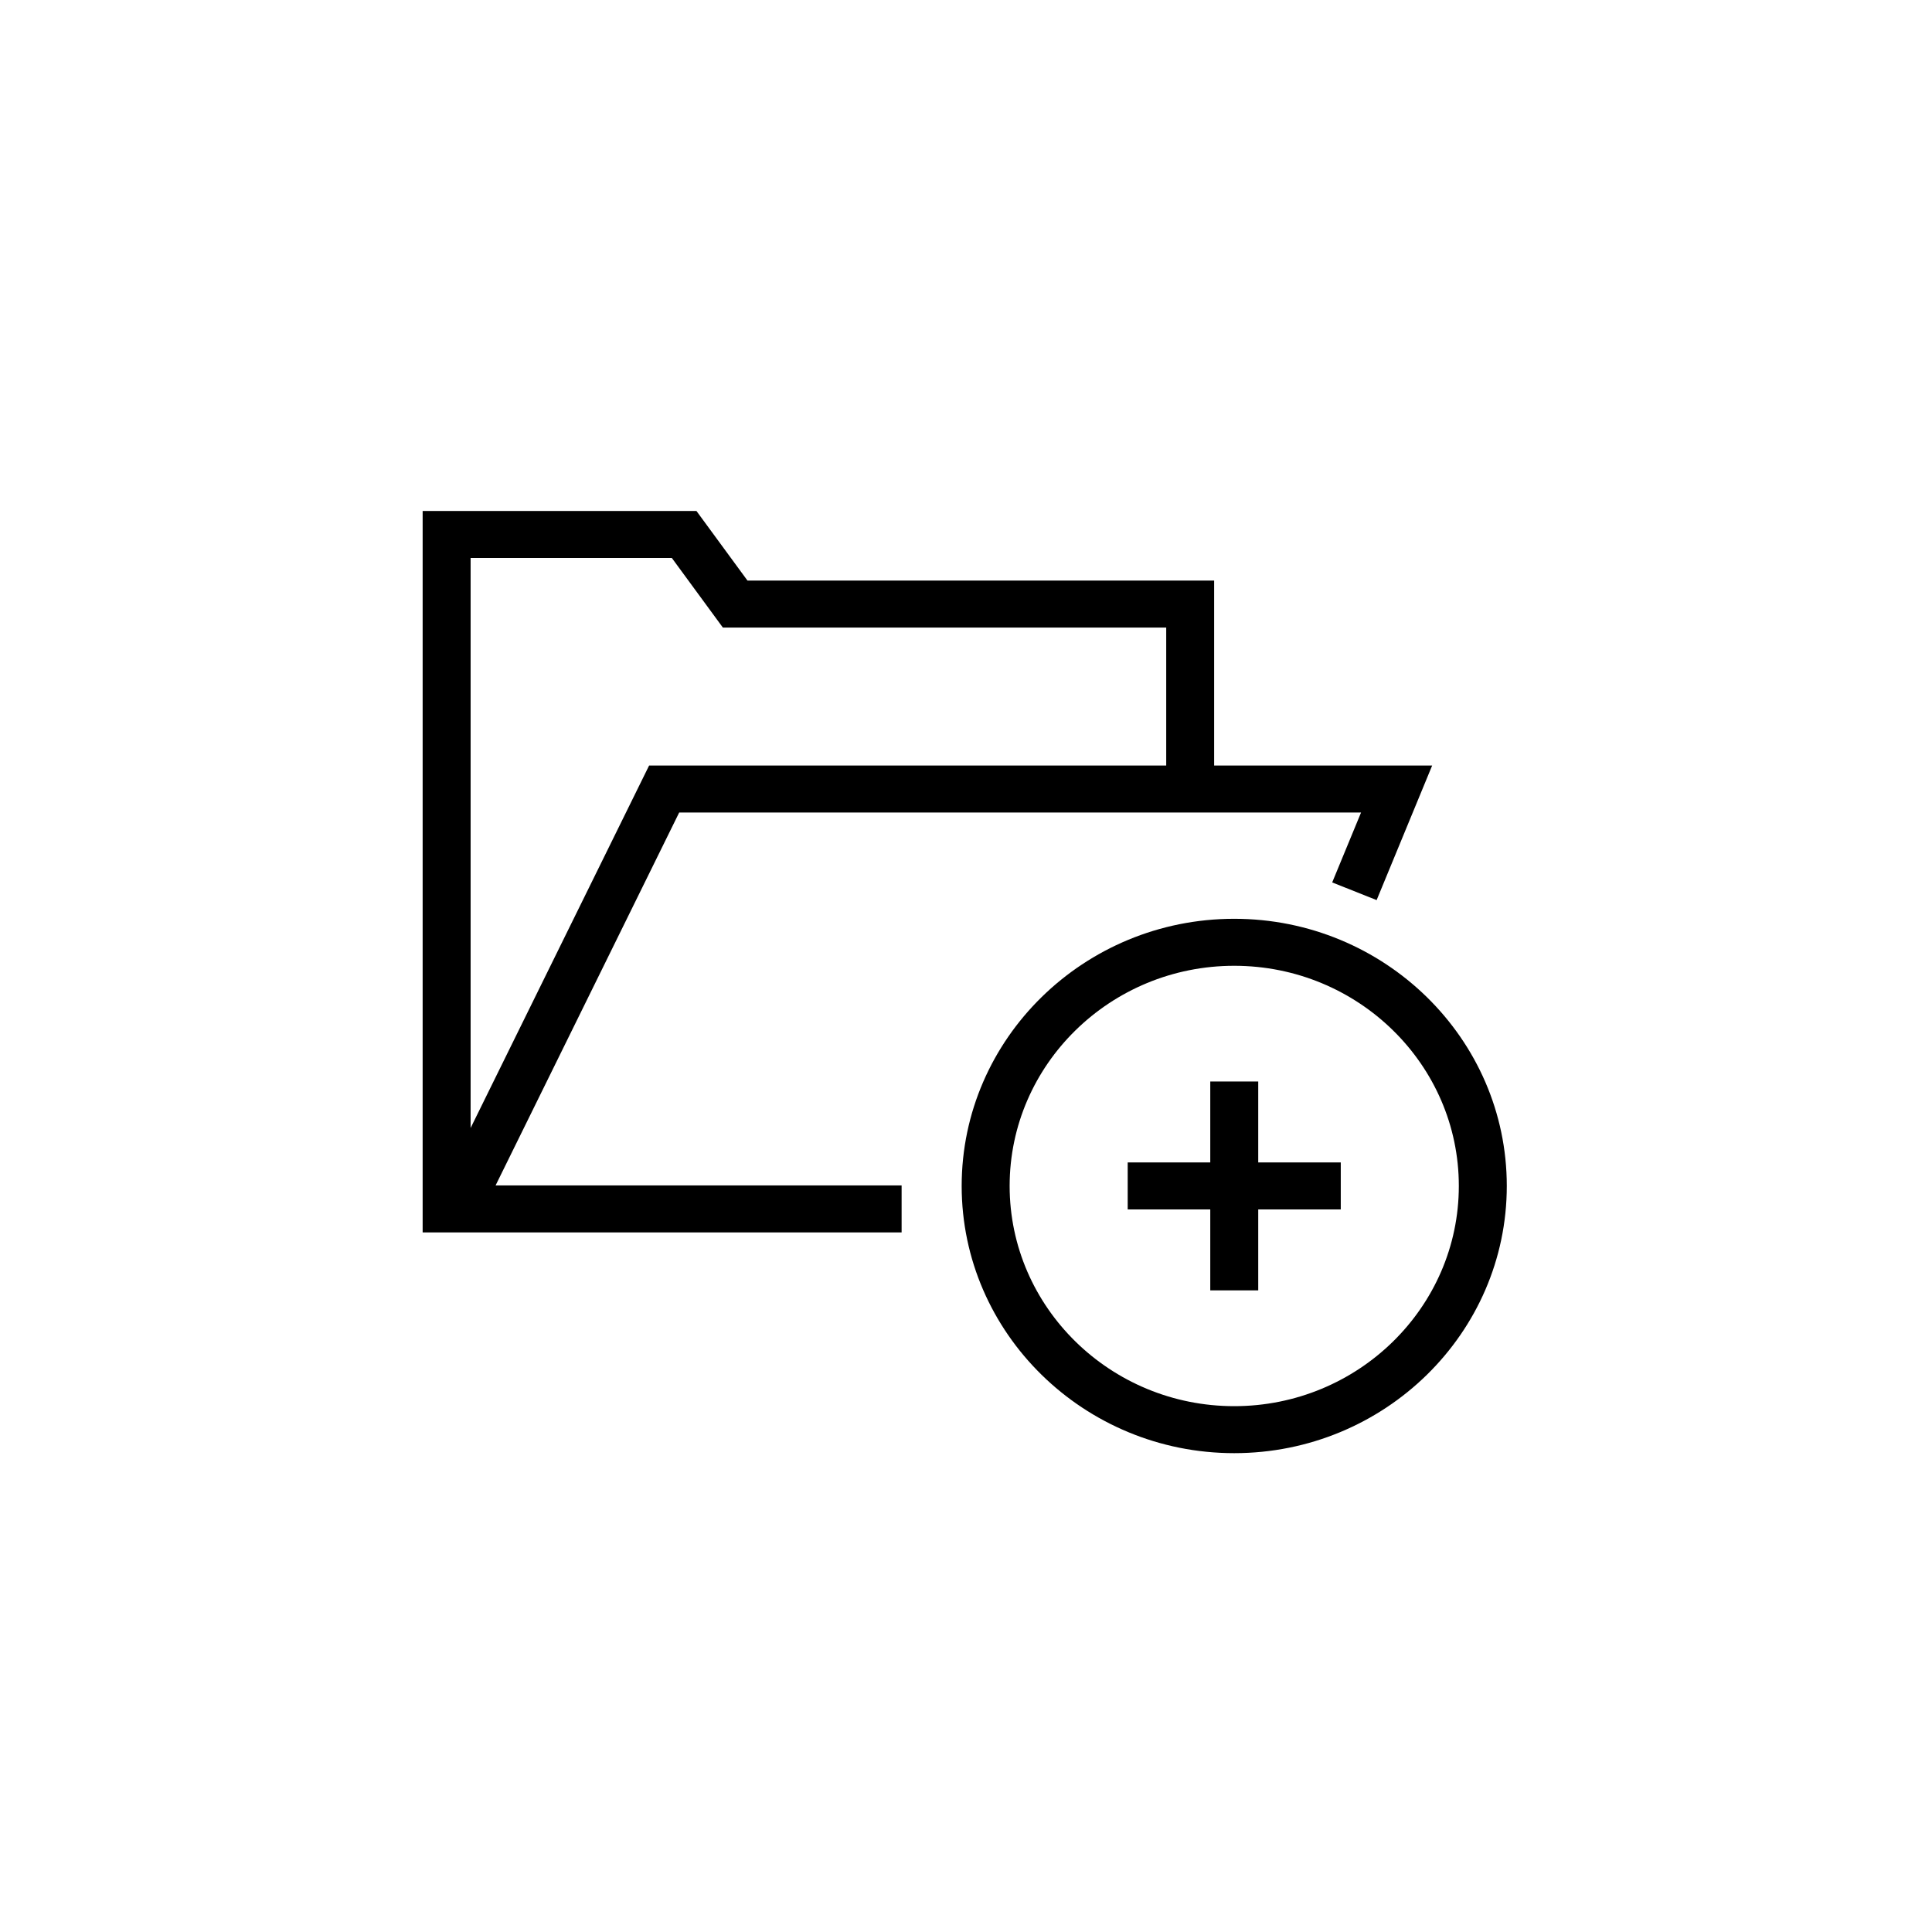
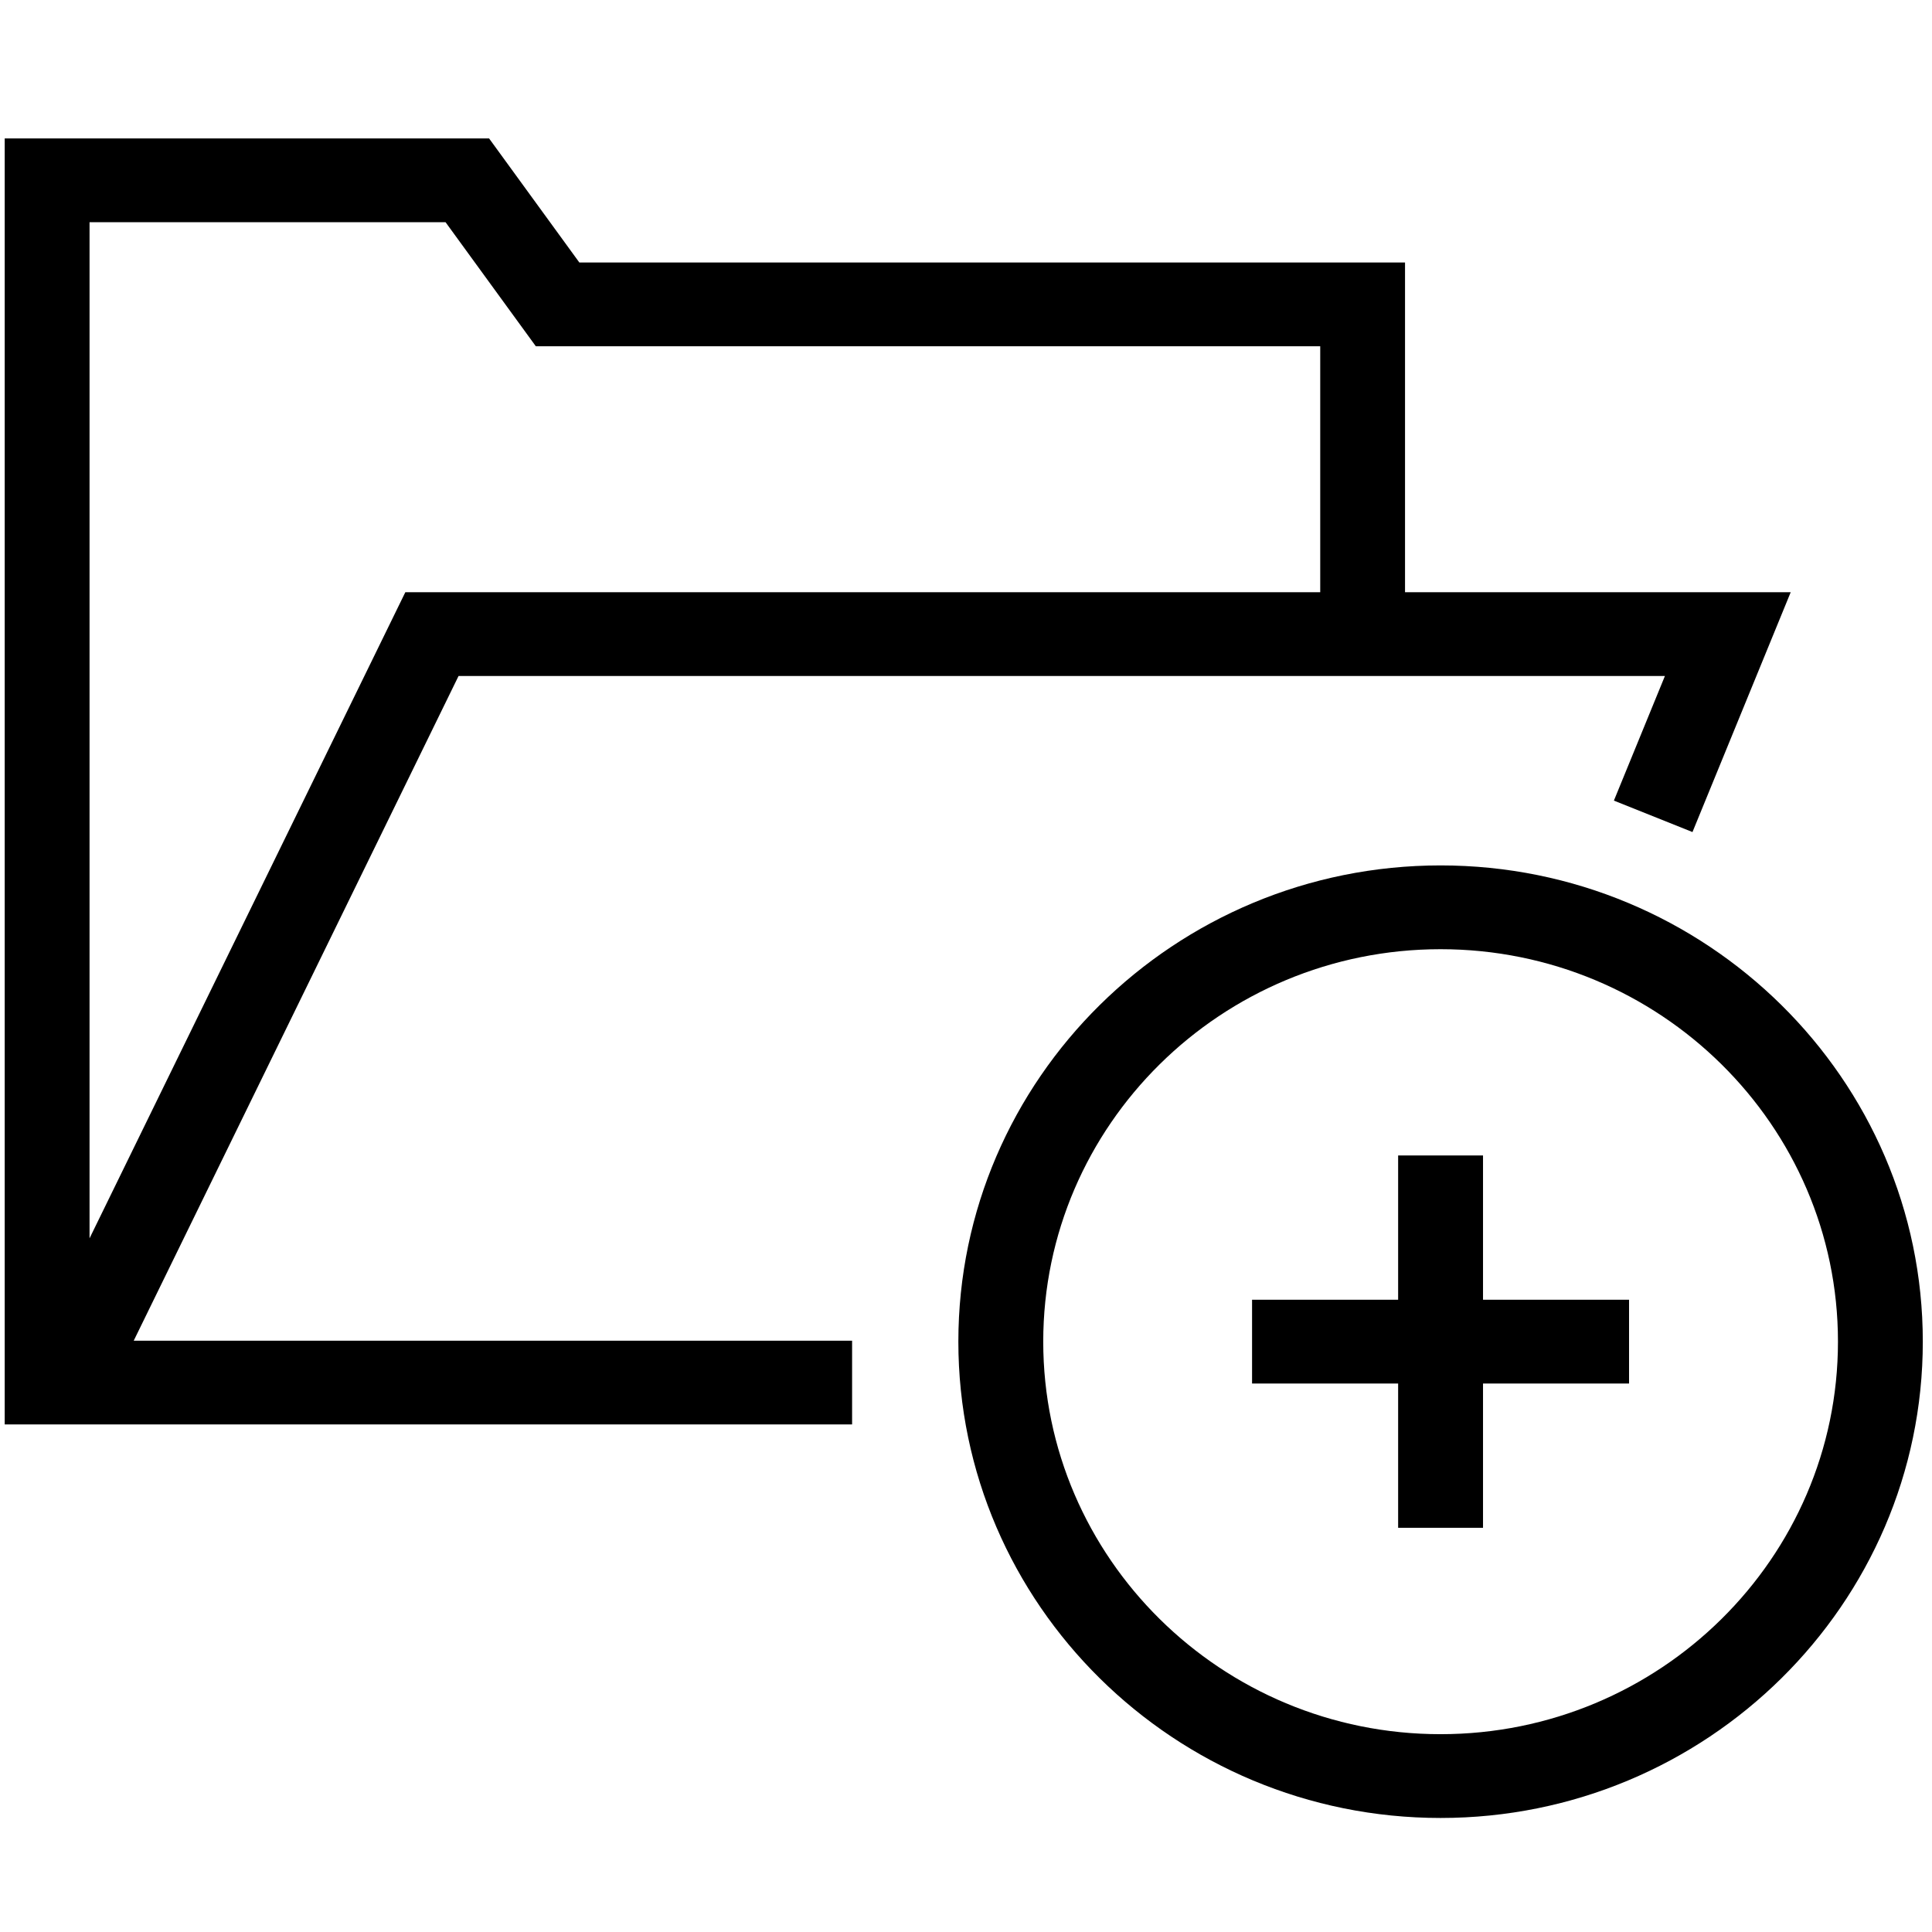
<svg xmlns="http://www.w3.org/2000/svg" width="46px" height="46px" viewBox="0 0 46 46" version="1.1">
  <defs />
  <g id="Page-1" stroke="none" stroke-width="1" fill="none" fill-rule="evenodd">
    <g id="create-folder" fill="#000000">
-       <g id="Imported-Layers" transform="translate(10, 12)">
-         <path d="M19.386,9.876 C15.809,9.876 12.897,12.729 12.897,16.237 C12.897,19.745 15.809,22.599 19.386,22.599 C22.965,22.599 25.876,19.745 25.876,16.237 C25.876,12.729 22.965,9.876 19.386,9.876 L19.386,9.876 Z M19.386,21.48 C16.438,21.48 14.039,19.127 14.039,16.237 C14.039,13.346 16.438,10.995 19.386,10.995 C22.336,10.995 24.734,13.346 24.734,16.237 C24.734,19.127 22.336,21.48 19.386,21.48 L19.386,21.48 Z" id="Fill-1" />
-         <path d="M19.958,13.75 L18.816,13.75 L18.816,15.677 L16.85,15.677 L16.85,16.796 L18.816,16.796 L18.816,18.723 L19.958,18.723 L19.958,16.796 L21.923,16.796 L21.923,15.677 L19.958,15.677 L19.958,13.75" id="Fill-2" />
-         <path d="M6.171,7.346 L22.406,7.346 L21.719,9.01 L22.777,9.431 L24.099,6.227 L18.908,6.227 L18.908,1.823 L7.797,1.823 L6.582,0.166 L0.063,0.166 L0.063,17.343 L11.467,17.343 L11.467,16.224 L1.8,16.224 L6.171,7.346 L6.171,7.346 Z M5.996,1.285 L7.211,2.942 L17.767,2.942 L17.767,6.227 L5.455,6.227 L1.205,14.857 L1.205,1.285 L5.996,1.285 L5.996,1.285 Z" id="Fill-3" />
+       <g id="Imported-Layers" transform="translate(0, 3)">
+         <path d="M34.299,17.605 C27.969,17.605 22.818,22.691 22.818,28.944 C22.818,35.197 27.969,40.285 34.299,40.285 C40.63,40.285 45.781,35.197 45.781,28.944 C45.781,22.691 40.63,17.605 34.299,17.605 L34.299,17.605 Z M34.299,38.29 C29.082,38.29 24.839,34.096 24.839,28.944 C24.839,23.791 29.082,19.6 34.299,19.6 C39.517,19.6 43.761,23.791 43.761,28.944 C43.761,34.096 39.517,38.29 34.299,38.29 L34.299,38.29 Z" id="Fill-1" />
+         <path d="M35.31,24.511 L33.289,24.511 L33.289,27.946 L29.811,27.946 L29.811,29.941 L33.289,29.941 L33.289,33.376 L35.31,33.376 L35.31,29.941 L38.787,29.941 L38.787,27.946 L35.31,27.946 L35.31,24.511" id="Fill-2" />
+         <path d="M10.918,13.095 L39.641,13.095 L38.426,16.062 L40.297,16.811 L42.636,11.1 L33.453,11.1 L33.453,3.25 L13.794,3.25 L11.645,0.296 L0.112,0.296 L0.112,30.915 L20.288,30.915 L20.288,28.921 L3.184,28.921 L10.918,13.095 L10.918,13.095 Z M10.608,2.29 L12.758,5.245 L31.434,5.245 L31.434,11.1 L9.651,11.1 L2.132,26.484 L2.132,2.29 L10.608,2.29 L10.608,2.29 Z" id="Fill-3" />
      </g>
    </g>
  </g>
</svg>
